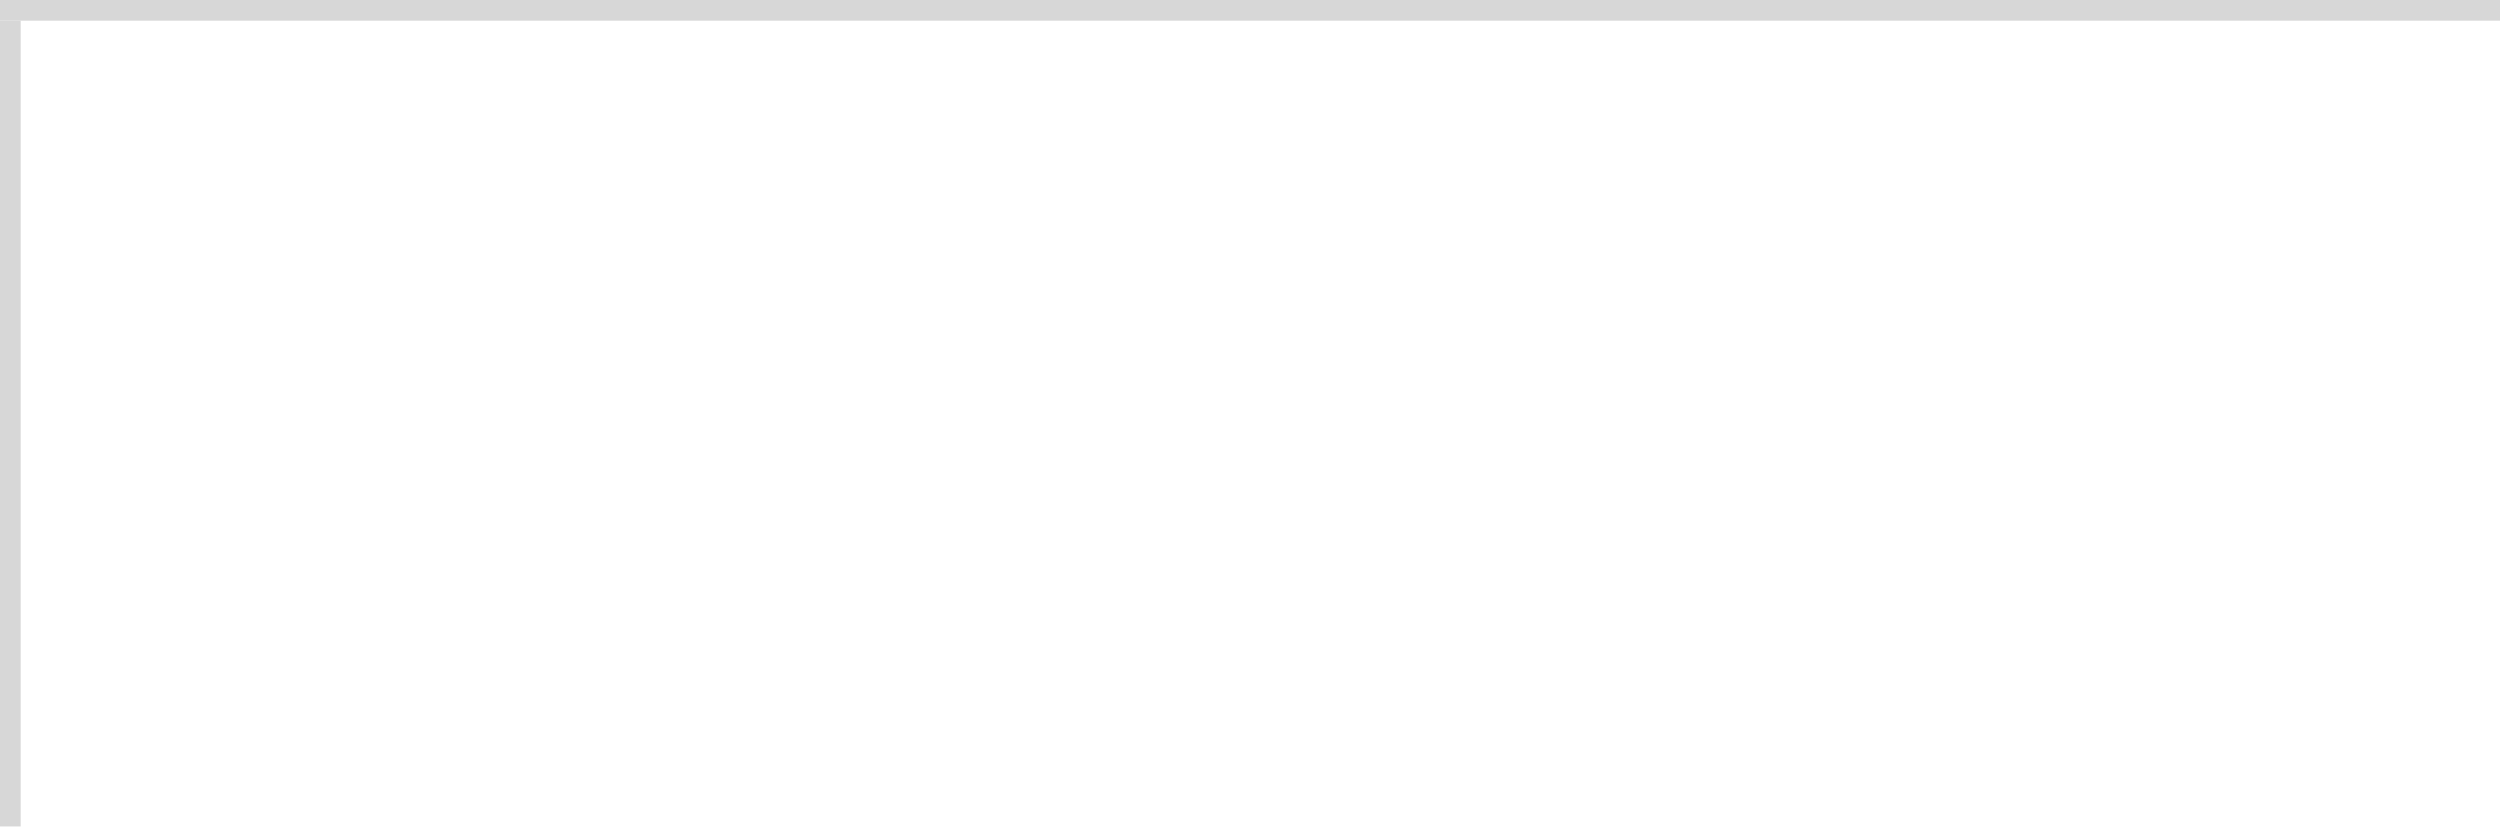
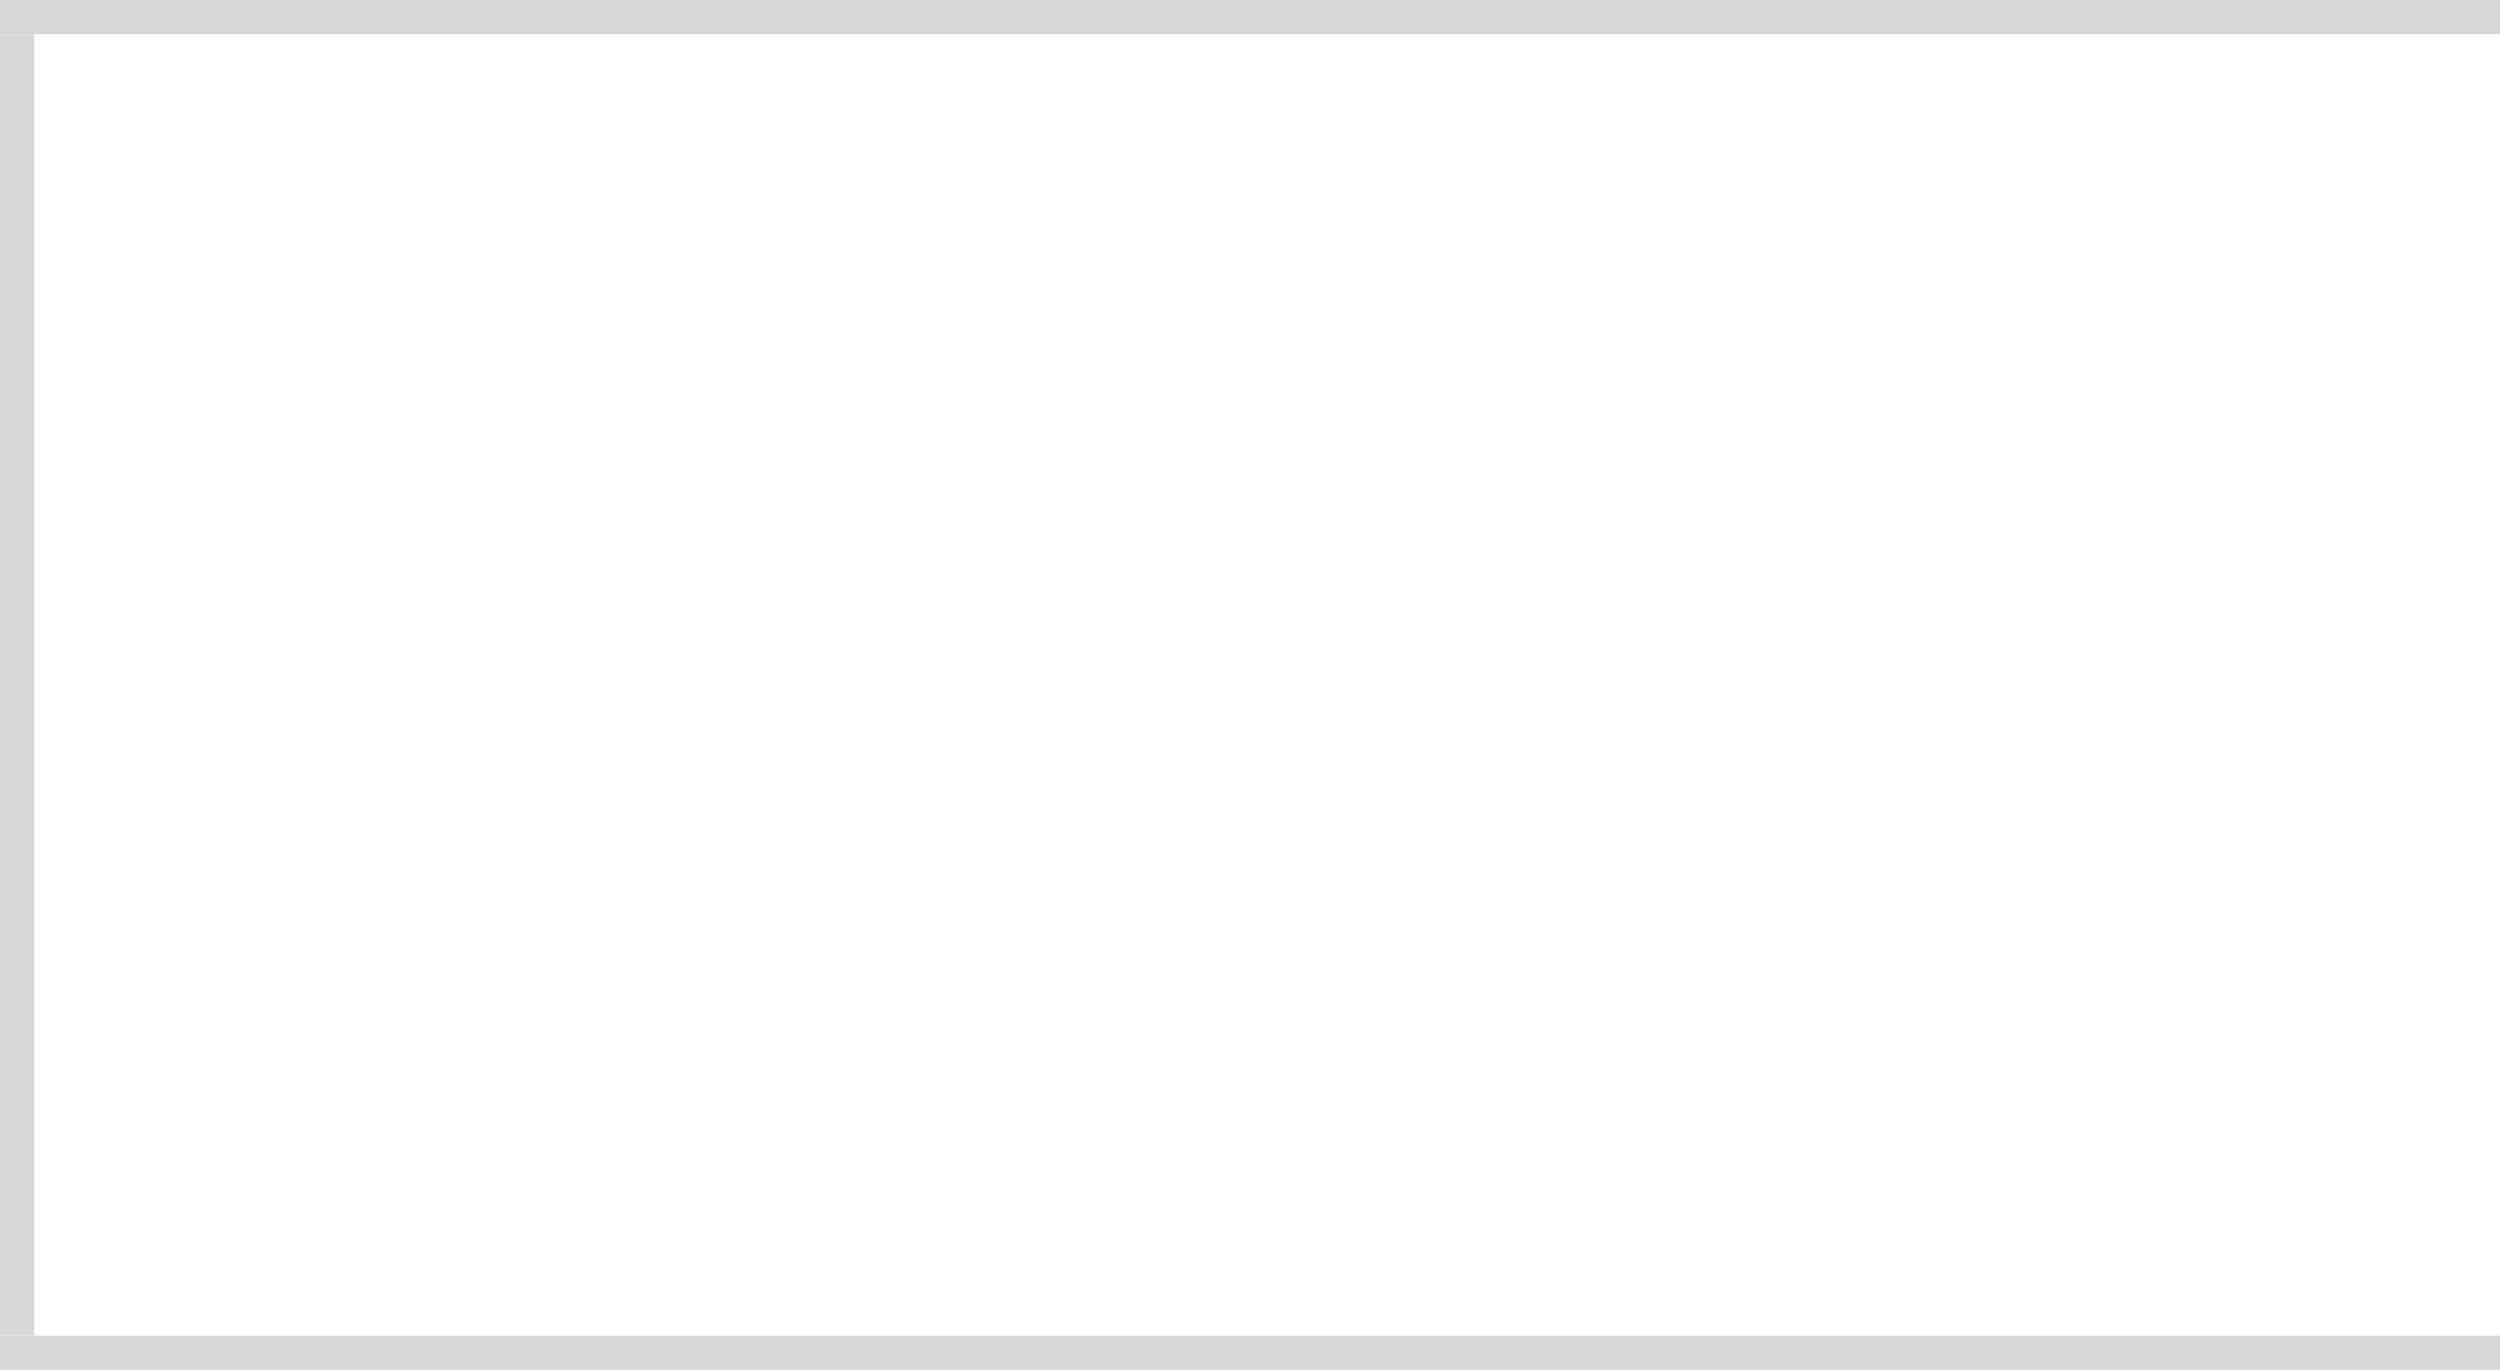
- <svg xmlns="http://www.w3.org/2000/svg" version="1.1" width="121px" height="40px" viewBox="193 80 121 40">
-   <path d="M 1 1  L 121 1  L 121 40  L 1 40  L 1 1  Z " fill-rule="nonzero" fill="rgba(255, 255, 255, 1)" stroke="none" transform="matrix(1 0 0 1 193 80 )" class="fill" />
-   <path d="M 0.5 1  L 0.5 40  " stroke-width="1" stroke-dasharray="0" stroke="rgba(215, 215, 215, 1)" fill="none" transform="matrix(1 0 0 1 193 80 )" class="stroke" />
-   <path d="M 0 0.5  L 121 0.5  " stroke-width="1" stroke-dasharray="0" stroke="rgba(215, 215, 215, 1)" fill="none" transform="matrix(1 0 0 1 193 80 )" class="stroke" />
+ <svg xmlns="http://www.w3.org/2000/svg" version="1.1" width="73px" height="40px" viewBox="364 80 73 40">
+   <path d="M 1 1  L 73 1  L 73 39  L 1 39  L 1 1  Z " fill-rule="nonzero" fill="rgba(255, 255, 255, 1)" stroke="none" transform="matrix(1 0 0 1 364 80 )" class="fill" />
+   <path d="M 0.5 1  L 0.5 39  " stroke-width="1" stroke-dasharray="0" stroke="rgba(215, 215, 215, 1)" fill="none" transform="matrix(1 0 0 1 364 80 )" class="stroke" />
+   <path d="M 0 0.5  L 73 0.5  " stroke-width="1" stroke-dasharray="0" stroke="rgba(215, 215, 215, 1)" fill="none" transform="matrix(1 0 0 1 364 80 )" class="stroke" />
+   <path d="M 0 39.5  L 73 39.5  " stroke-width="1" stroke-dasharray="0" stroke="rgba(215, 215, 215, 1)" fill="none" transform="matrix(1 0 0 1 364 80 )" class="stroke" />
</svg>
